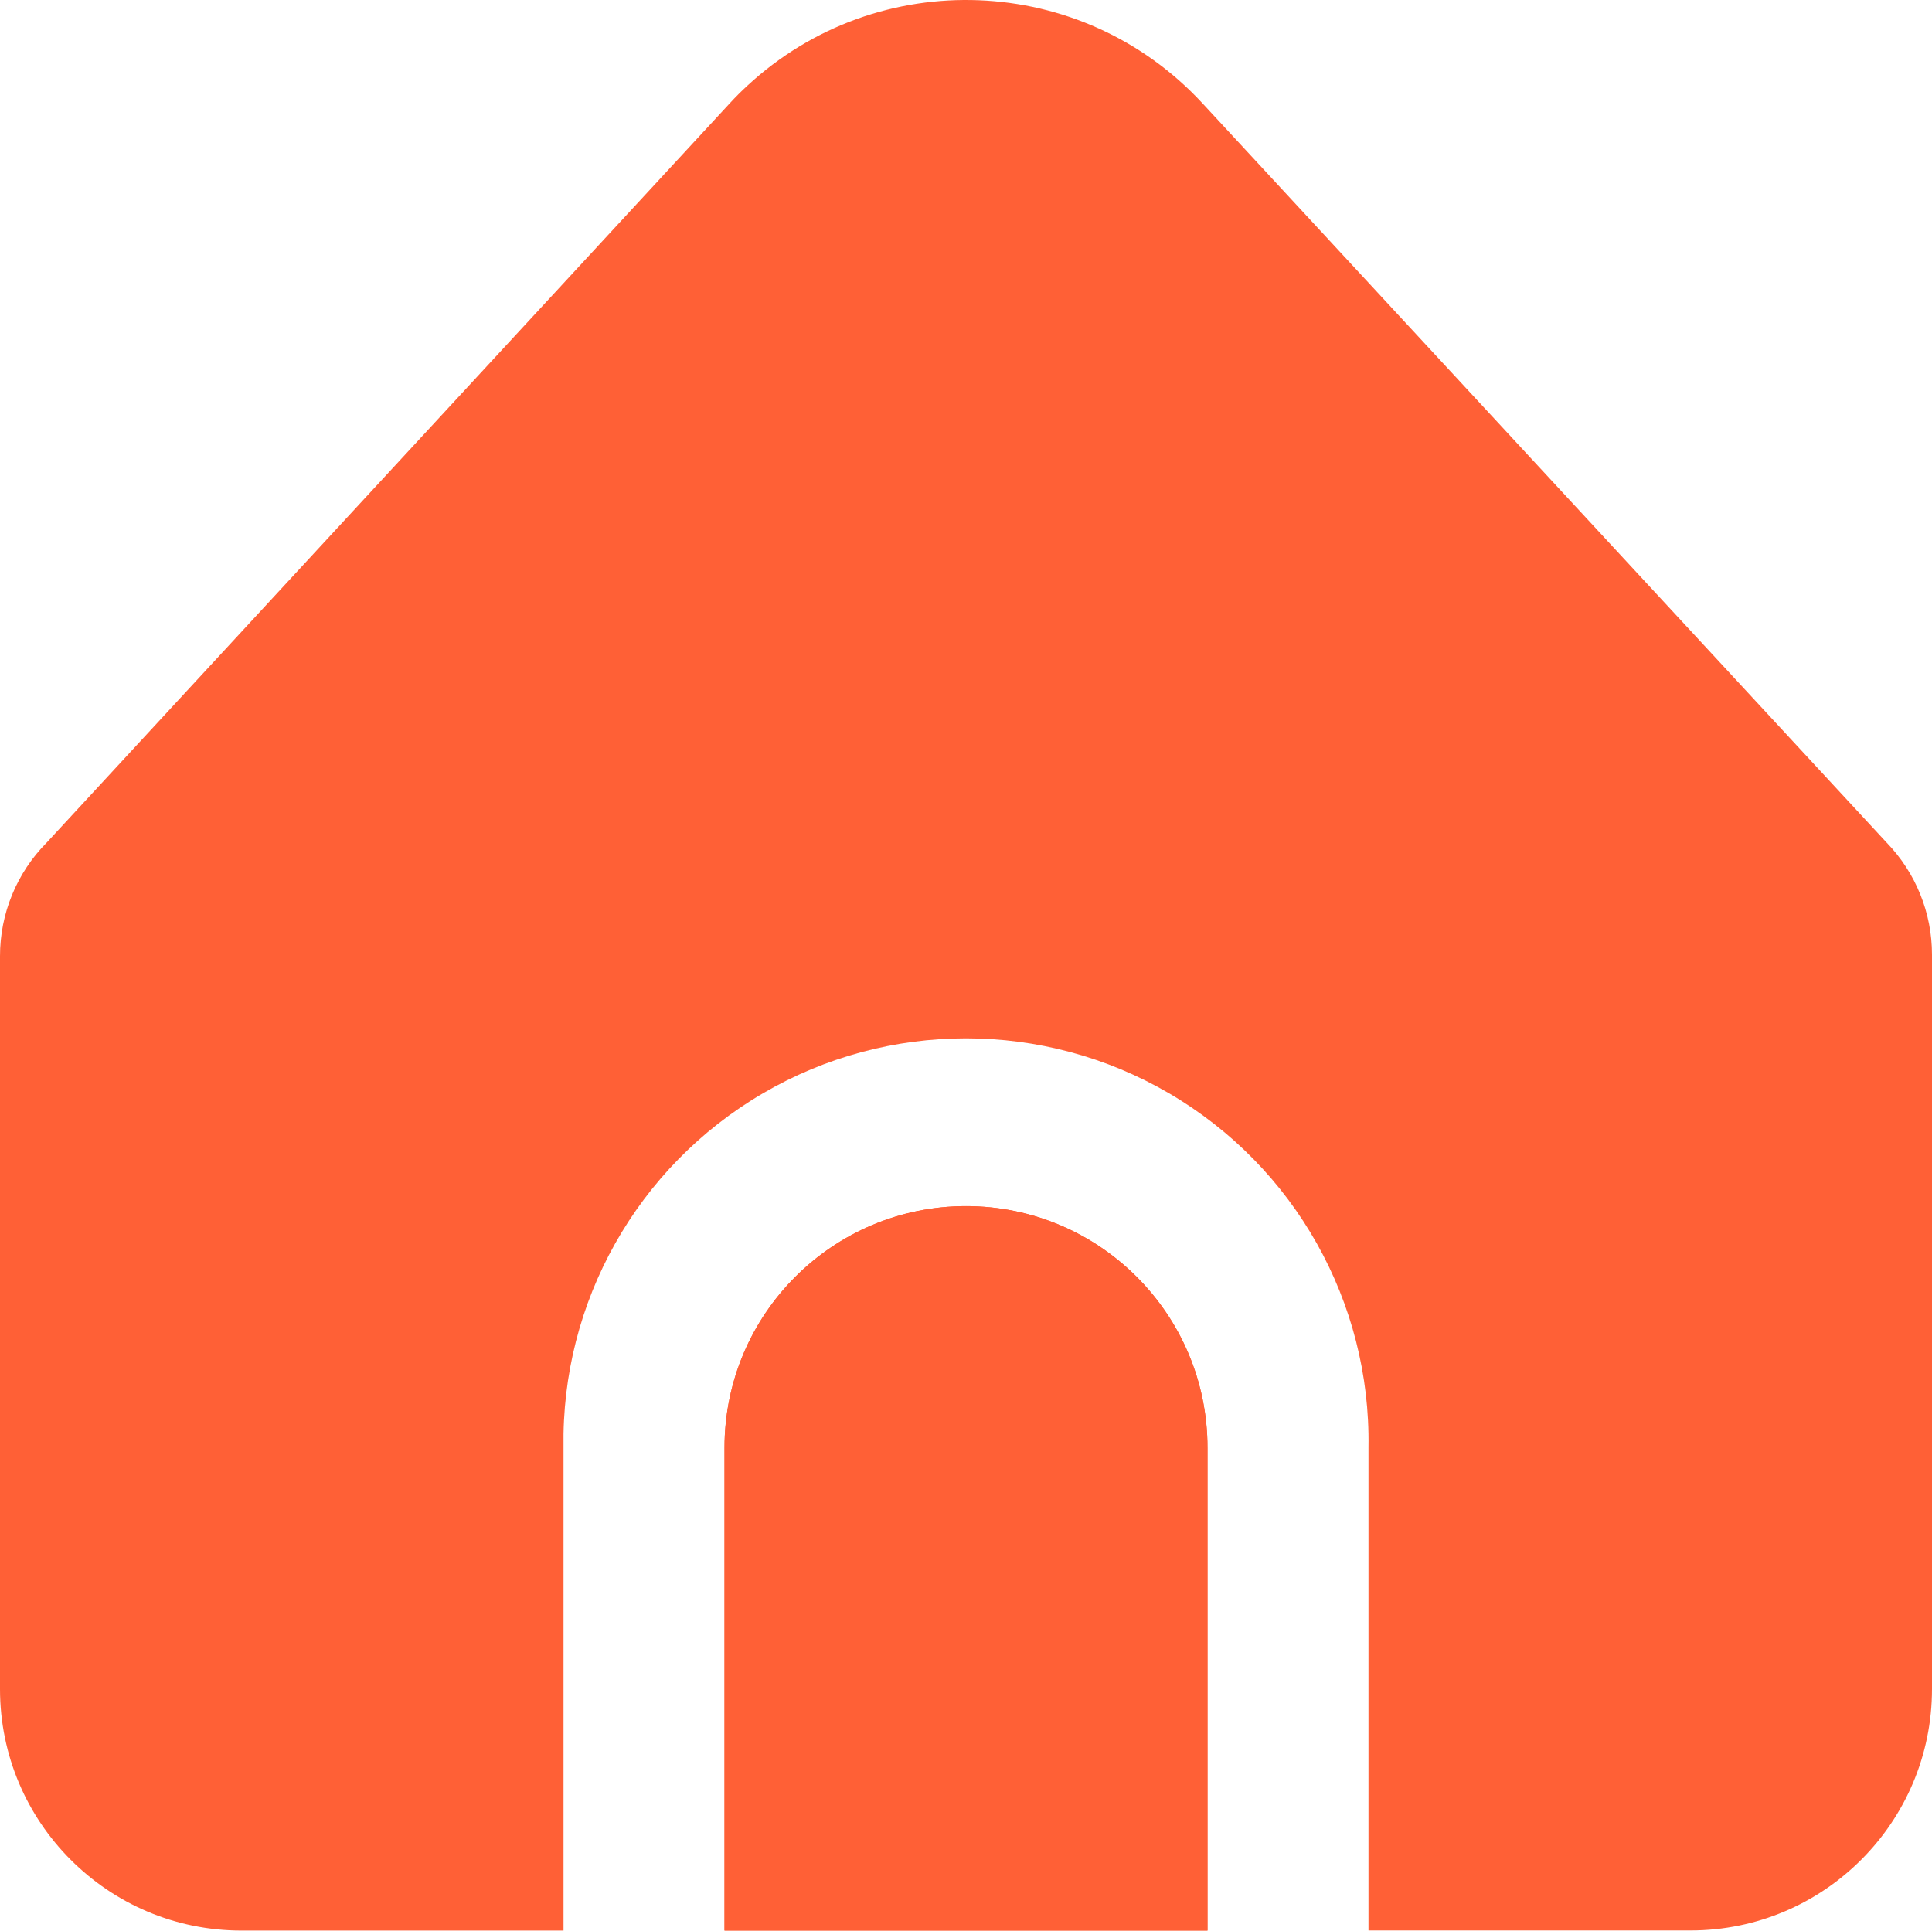
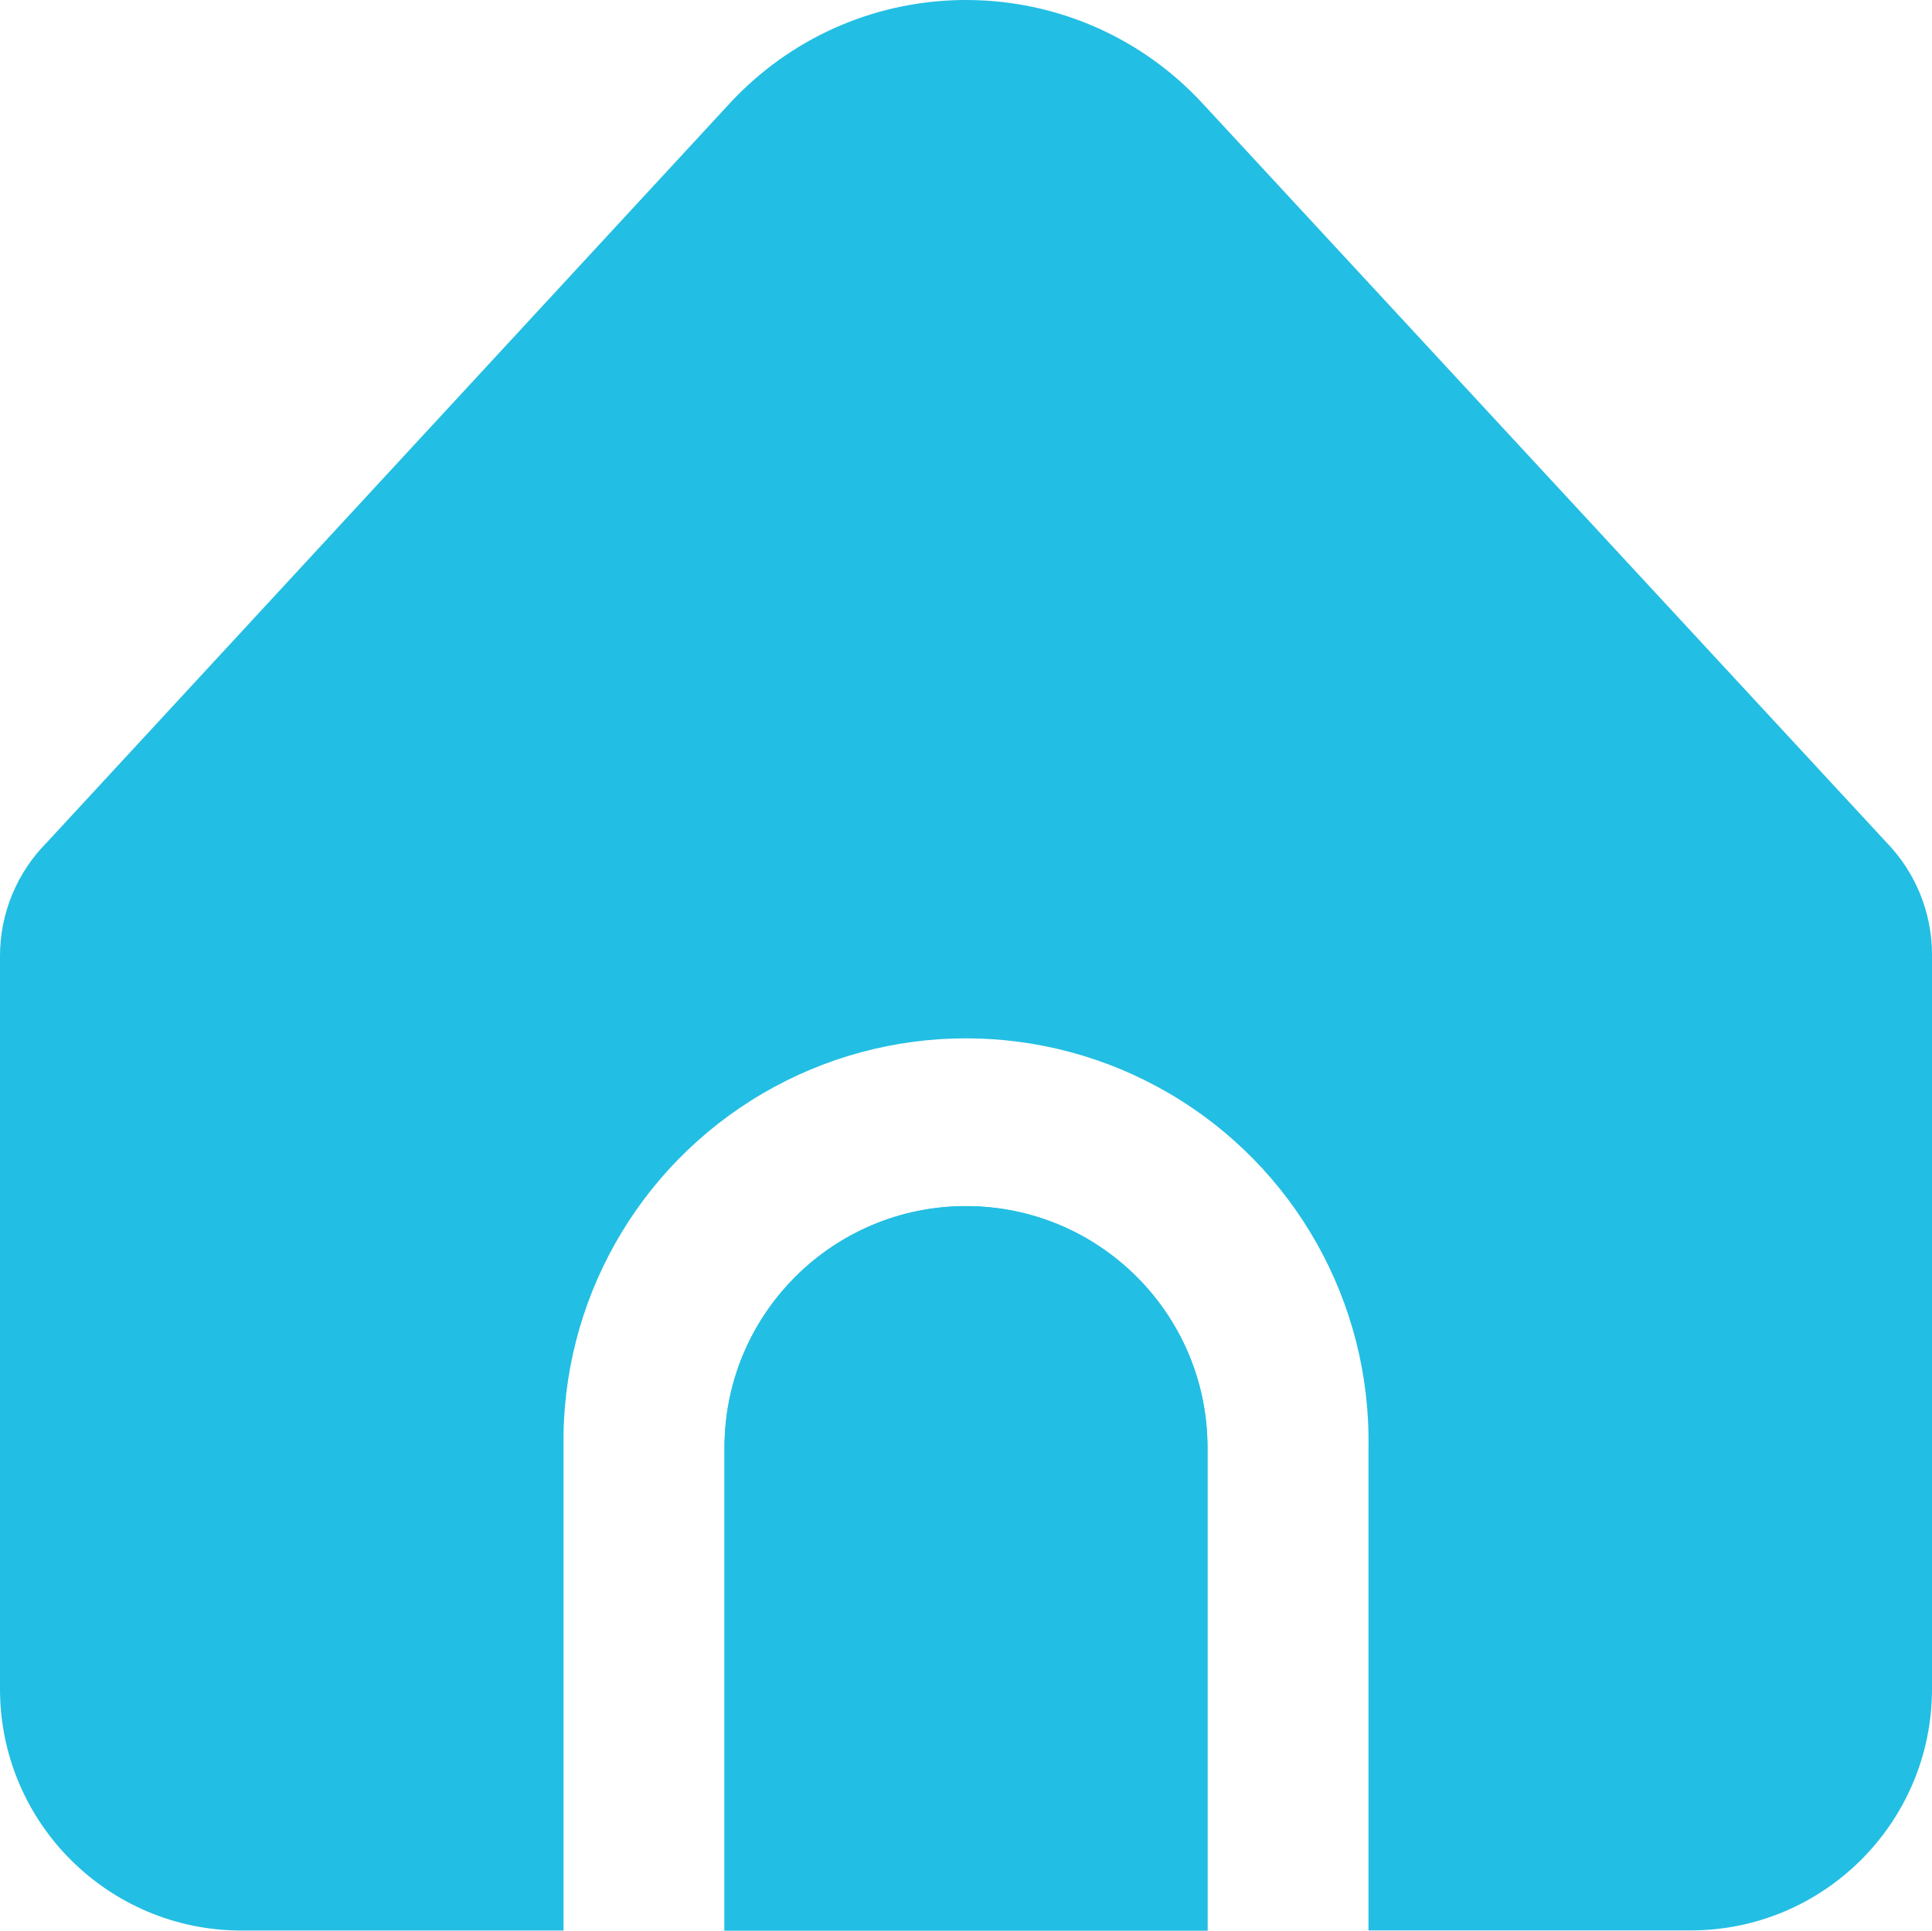
<svg xmlns="http://www.w3.org/2000/svg" width="17.365" height="17.354" viewBox="0 0 17.365 17.354">
  <g id="home_1_" data-name="home (1)" transform="translate(0 -0.16)">
-     <path id="Path_15527" data-name="Path 15527" d="M194.171,319.841A2.171,2.171,0,0,0,192,322.012v4.341h4.341v-4.341A2.171,2.171,0,0,0,194.171,319.841Z" transform="translate(-185.488 -308.839)" fill="#ff6036" />
+     <path id="Path_15527" data-name="Path 15527" d="M194.171,319.841A2.171,2.171,0,0,0,192,322.012v4.341h4.341v-4.341A2.171,2.171,0,0,0,194.171,319.841Z" transform="translate(-185.488 -308.839)" fill="#23bee3" />
    <g id="Group_2834" data-name="Group 2834" transform="translate(0 0.16)">
-       <path id="Path_15528" data-name="Path 15528" d="M12.3,13.172v4.341h2.894a2.171,2.171,0,0,0,2.171-2.171v-6.6a1.447,1.447,0,0,0-.407-1.007L10.809,1.09A2.894,2.894,0,0,0,6.719.929q-.084.077-.161.161L.42,7.734A1.447,1.447,0,0,0,0,8.755v6.588a2.171,2.171,0,0,0,2.171,2.171H5.065V13.172a3.618,3.618,0,1,1,7.235,0Z" transform="translate(0 -0.16)" fill="#ff6036" />
-       <path id="Path_15529" data-name="Path 15529" d="M194.171,319.841A2.171,2.171,0,0,0,192,322.012v4.341h4.341v-4.341A2.171,2.171,0,0,0,194.171,319.841Z" transform="translate(-185.488 -308.999)" fill="#ff6036" />
+       <path id="Path_15528" data-name="Path 15528" d="M12.3,13.172v4.341h2.894a2.171,2.171,0,0,0,2.171-2.171v-6.6a1.447,1.447,0,0,0-.407-1.007L10.809,1.09A2.894,2.894,0,0,0,6.719.929q-.084.077-.161.161L.42,7.734A1.447,1.447,0,0,0,0,8.755v6.588a2.171,2.171,0,0,0,2.171,2.171H5.065V13.172a3.618,3.618,0,1,1,7.235,0Z" transform="translate(0 -0.16)" fill="#23bee3" />
+       <path id="Path_15529" data-name="Path 15529" d="M194.171,319.841A2.171,2.171,0,0,0,192,322.012v4.341h4.341v-4.341A2.171,2.171,0,0,0,194.171,319.841Z" transform="translate(-185.488 -308.999)" fill="#23bee3" />
    </g>
  </g>
</svg>
